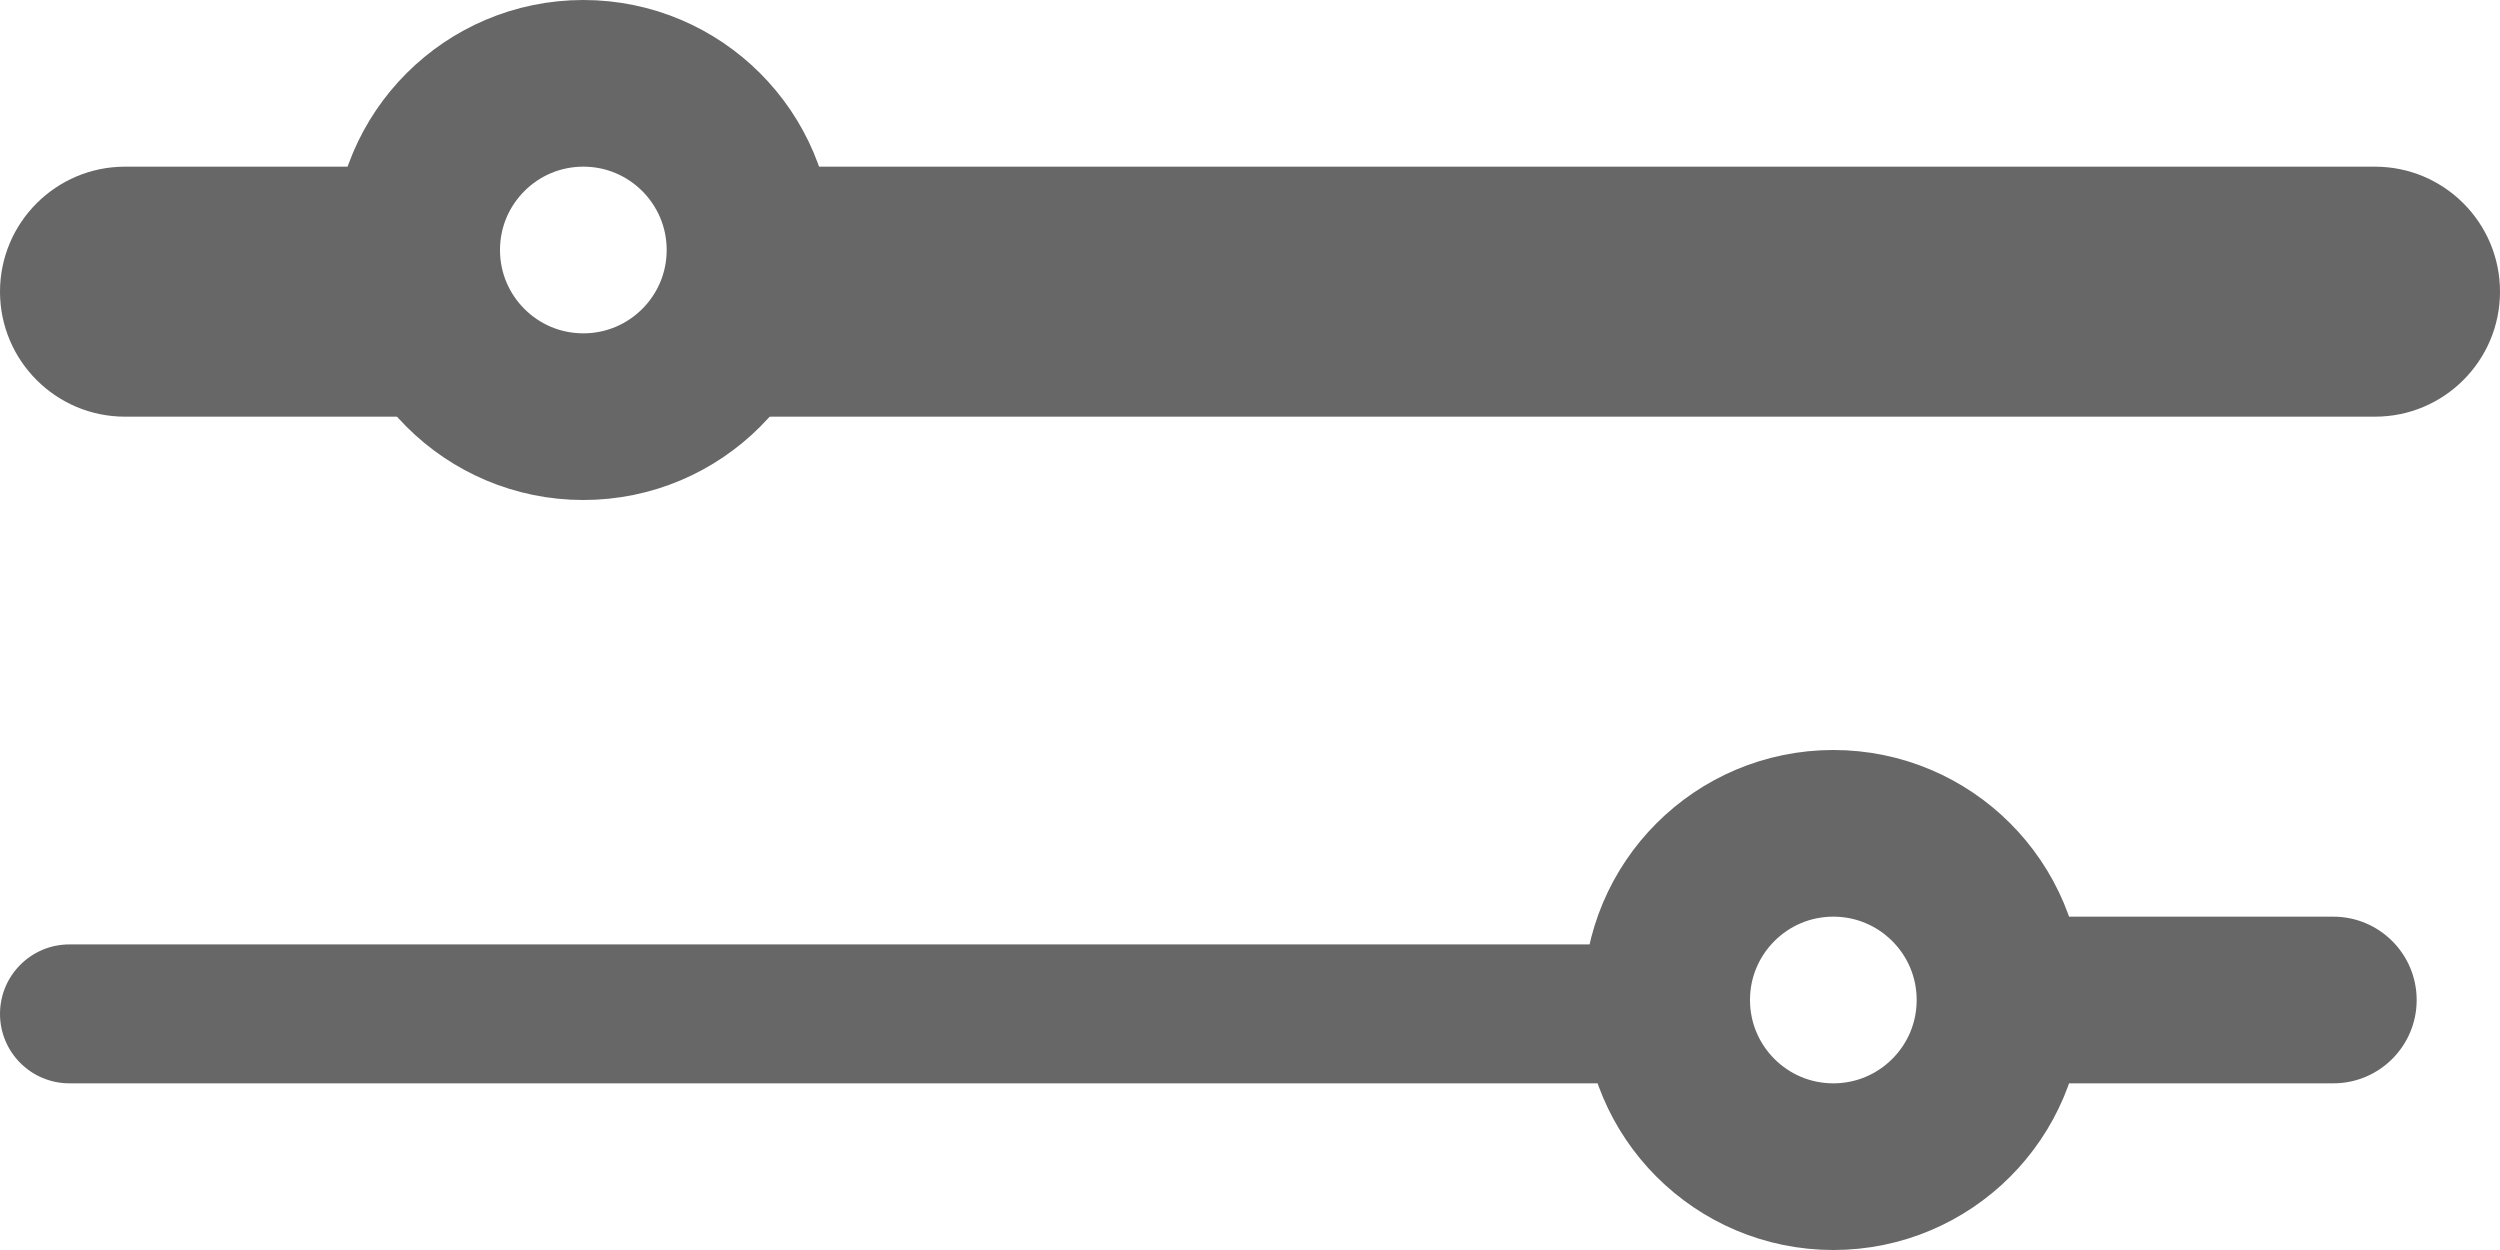
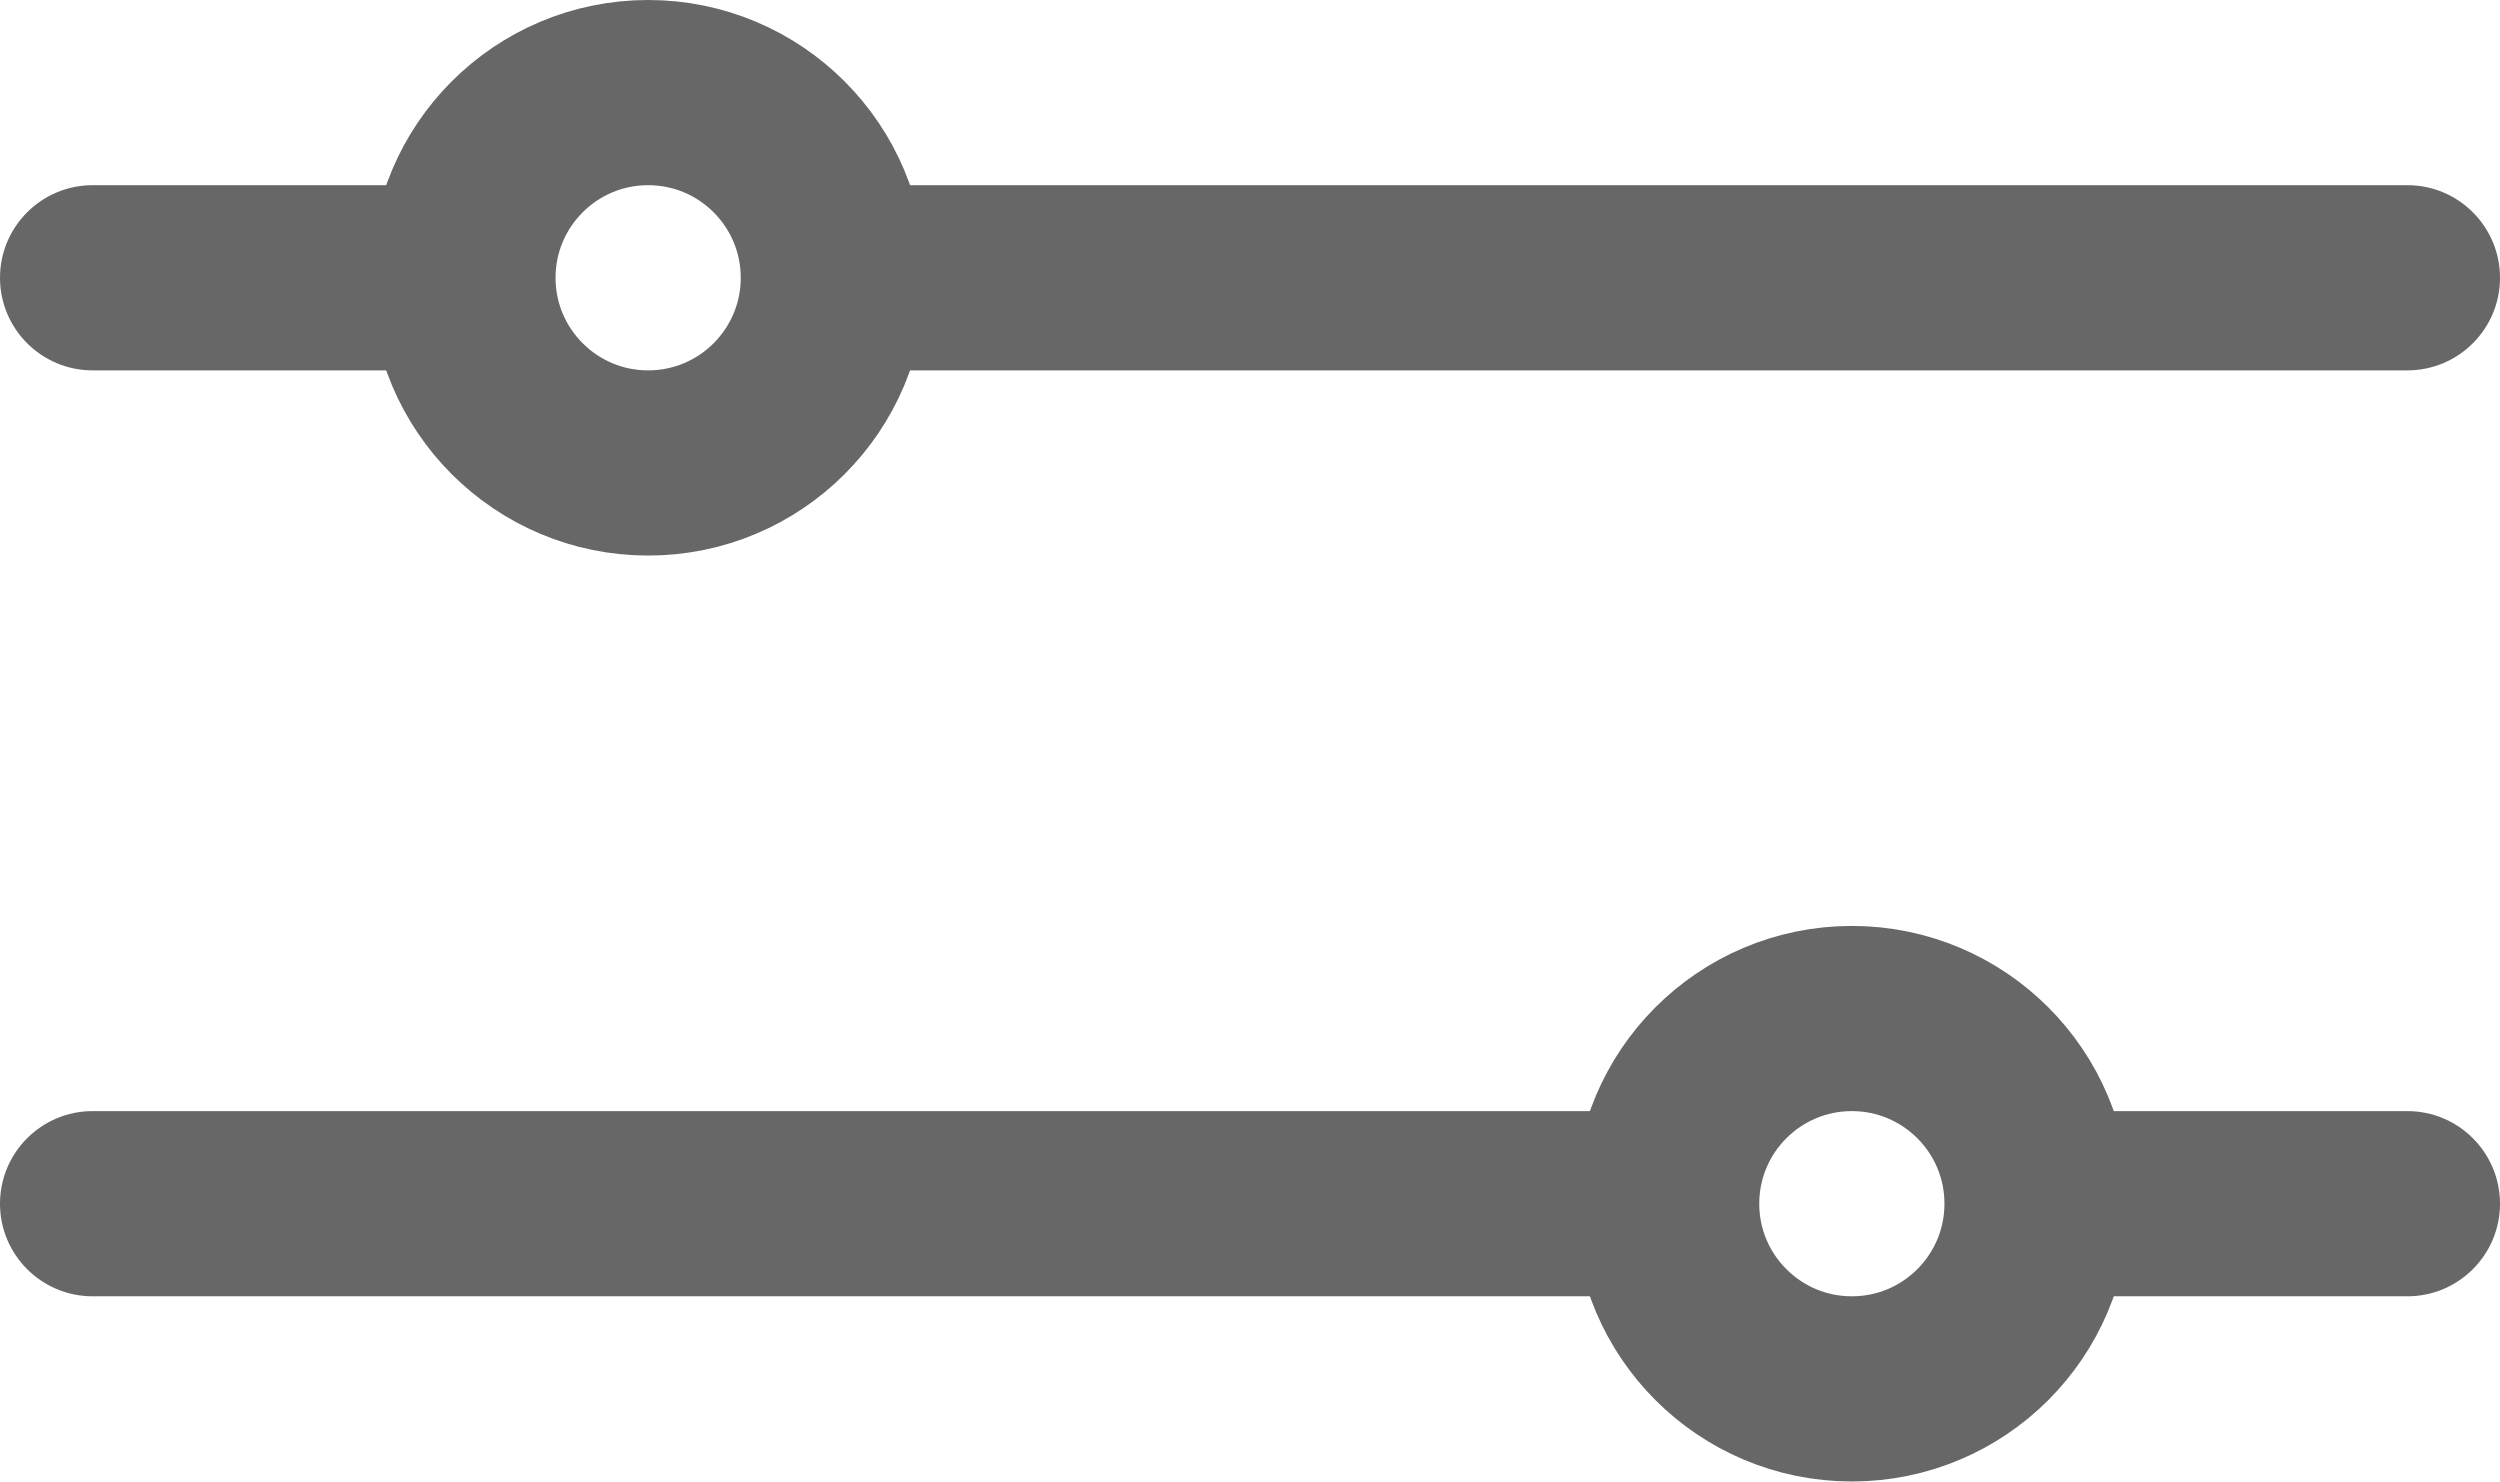
- <svg xmlns="http://www.w3.org/2000/svg" width="30" height="15" viewBox="0 0 30 15" fill="none">
-   <path d="M9 2H28.5C29.328 2 30 2.672 30 3.5C30 4.328 29.328 5 28.5 5H9V2Z" fill="#676767" />
-   <path d="M20 13L0.833 13C0.373 13 3.26171e-08 12.627 7.28523e-08 12.167C1.13088e-07 11.706 0.373 11.333 0.833 11.333L20 11.333L20 13Z" fill="#676767" />
-   <path d="M24 11L28 11C28.552 11 29 11.448 29 12C29 12.552 28.552 13 28 13L24 13L24 11Z" fill="#676767" />
-   <path d="M5 5L1.5 5C0.672 5 4.18398e-08 4.328 9.34519e-08 3.5C1.45064e-07 2.672 0.672 2 1.5 2L5 2L5 5Z" fill="#676767" />
+ <svg xmlns="http://www.w3.org/2000/svg" width="27" height="16" viewBox="0 0 27 16" fill="none">
+   <path d="M9 2H26C26.552 2 27 2.448 27 3V3C27 3.552 26.552 4 26 4H9V2Z" fill="#676767" />
+   <path d="M18 14L1 14C0.448 14 5.87107e-08 13.552 1.31134e-07 13V13C2.03557e-07 12.448 0.448 12 1 12L18 12L18 14Z" fill="#676767" />
+   <path d="M5 4L1 4C0.448 4 4.18398e-08 3.552 9.34519e-08 3V3C1.45064e-07 2.448 0.448 2 1 2L5 2L5 4Z" fill="#676767" />
+   <path d="M22 12L26 12C26.552 12 27 12.448 27 13V13C27 13.552 26.552 14 26 14L22 14L22 12Z" fill="#676767" />
  <circle cx="7" cy="3" r="2" stroke="#676767" stroke-width="2" />
-   <circle cx="22" cy="12" r="2" transform="rotate(-180 22 12)" stroke="#676767" stroke-width="2" />
+   <circle cx="20" cy="13" r="2" transform="rotate(-180 20 13)" stroke="#676767" stroke-width="2" />
</svg>
